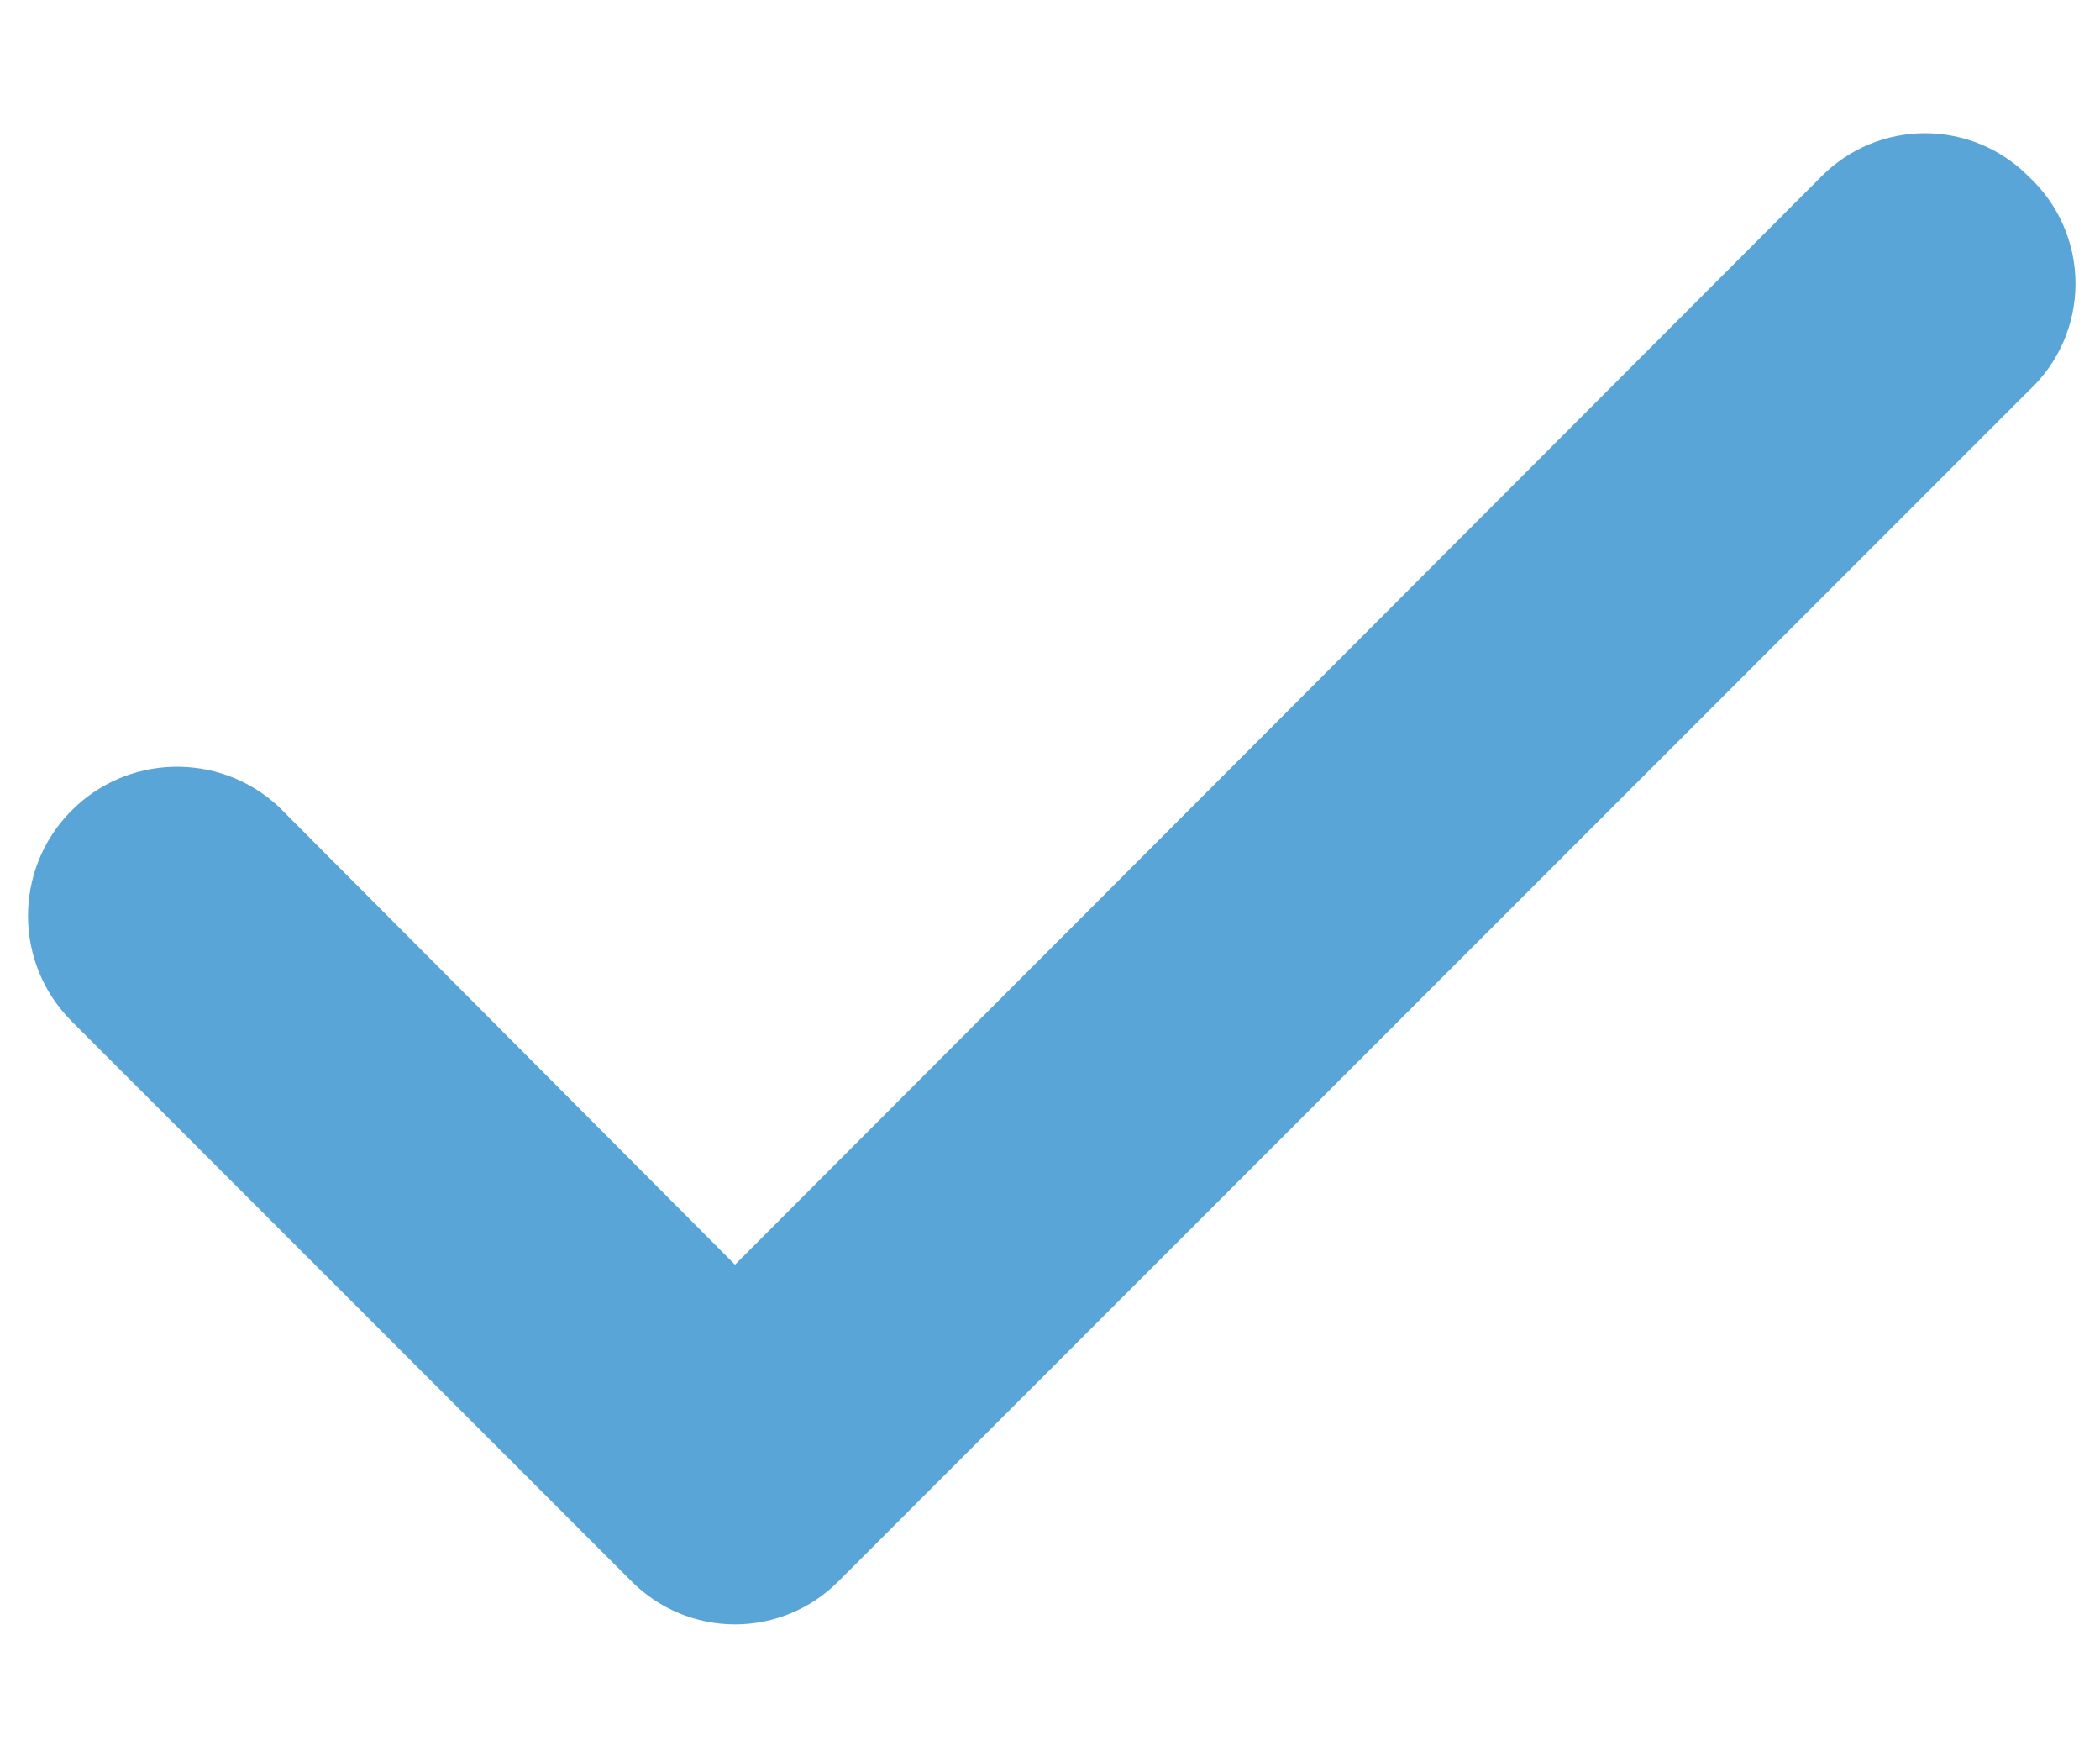
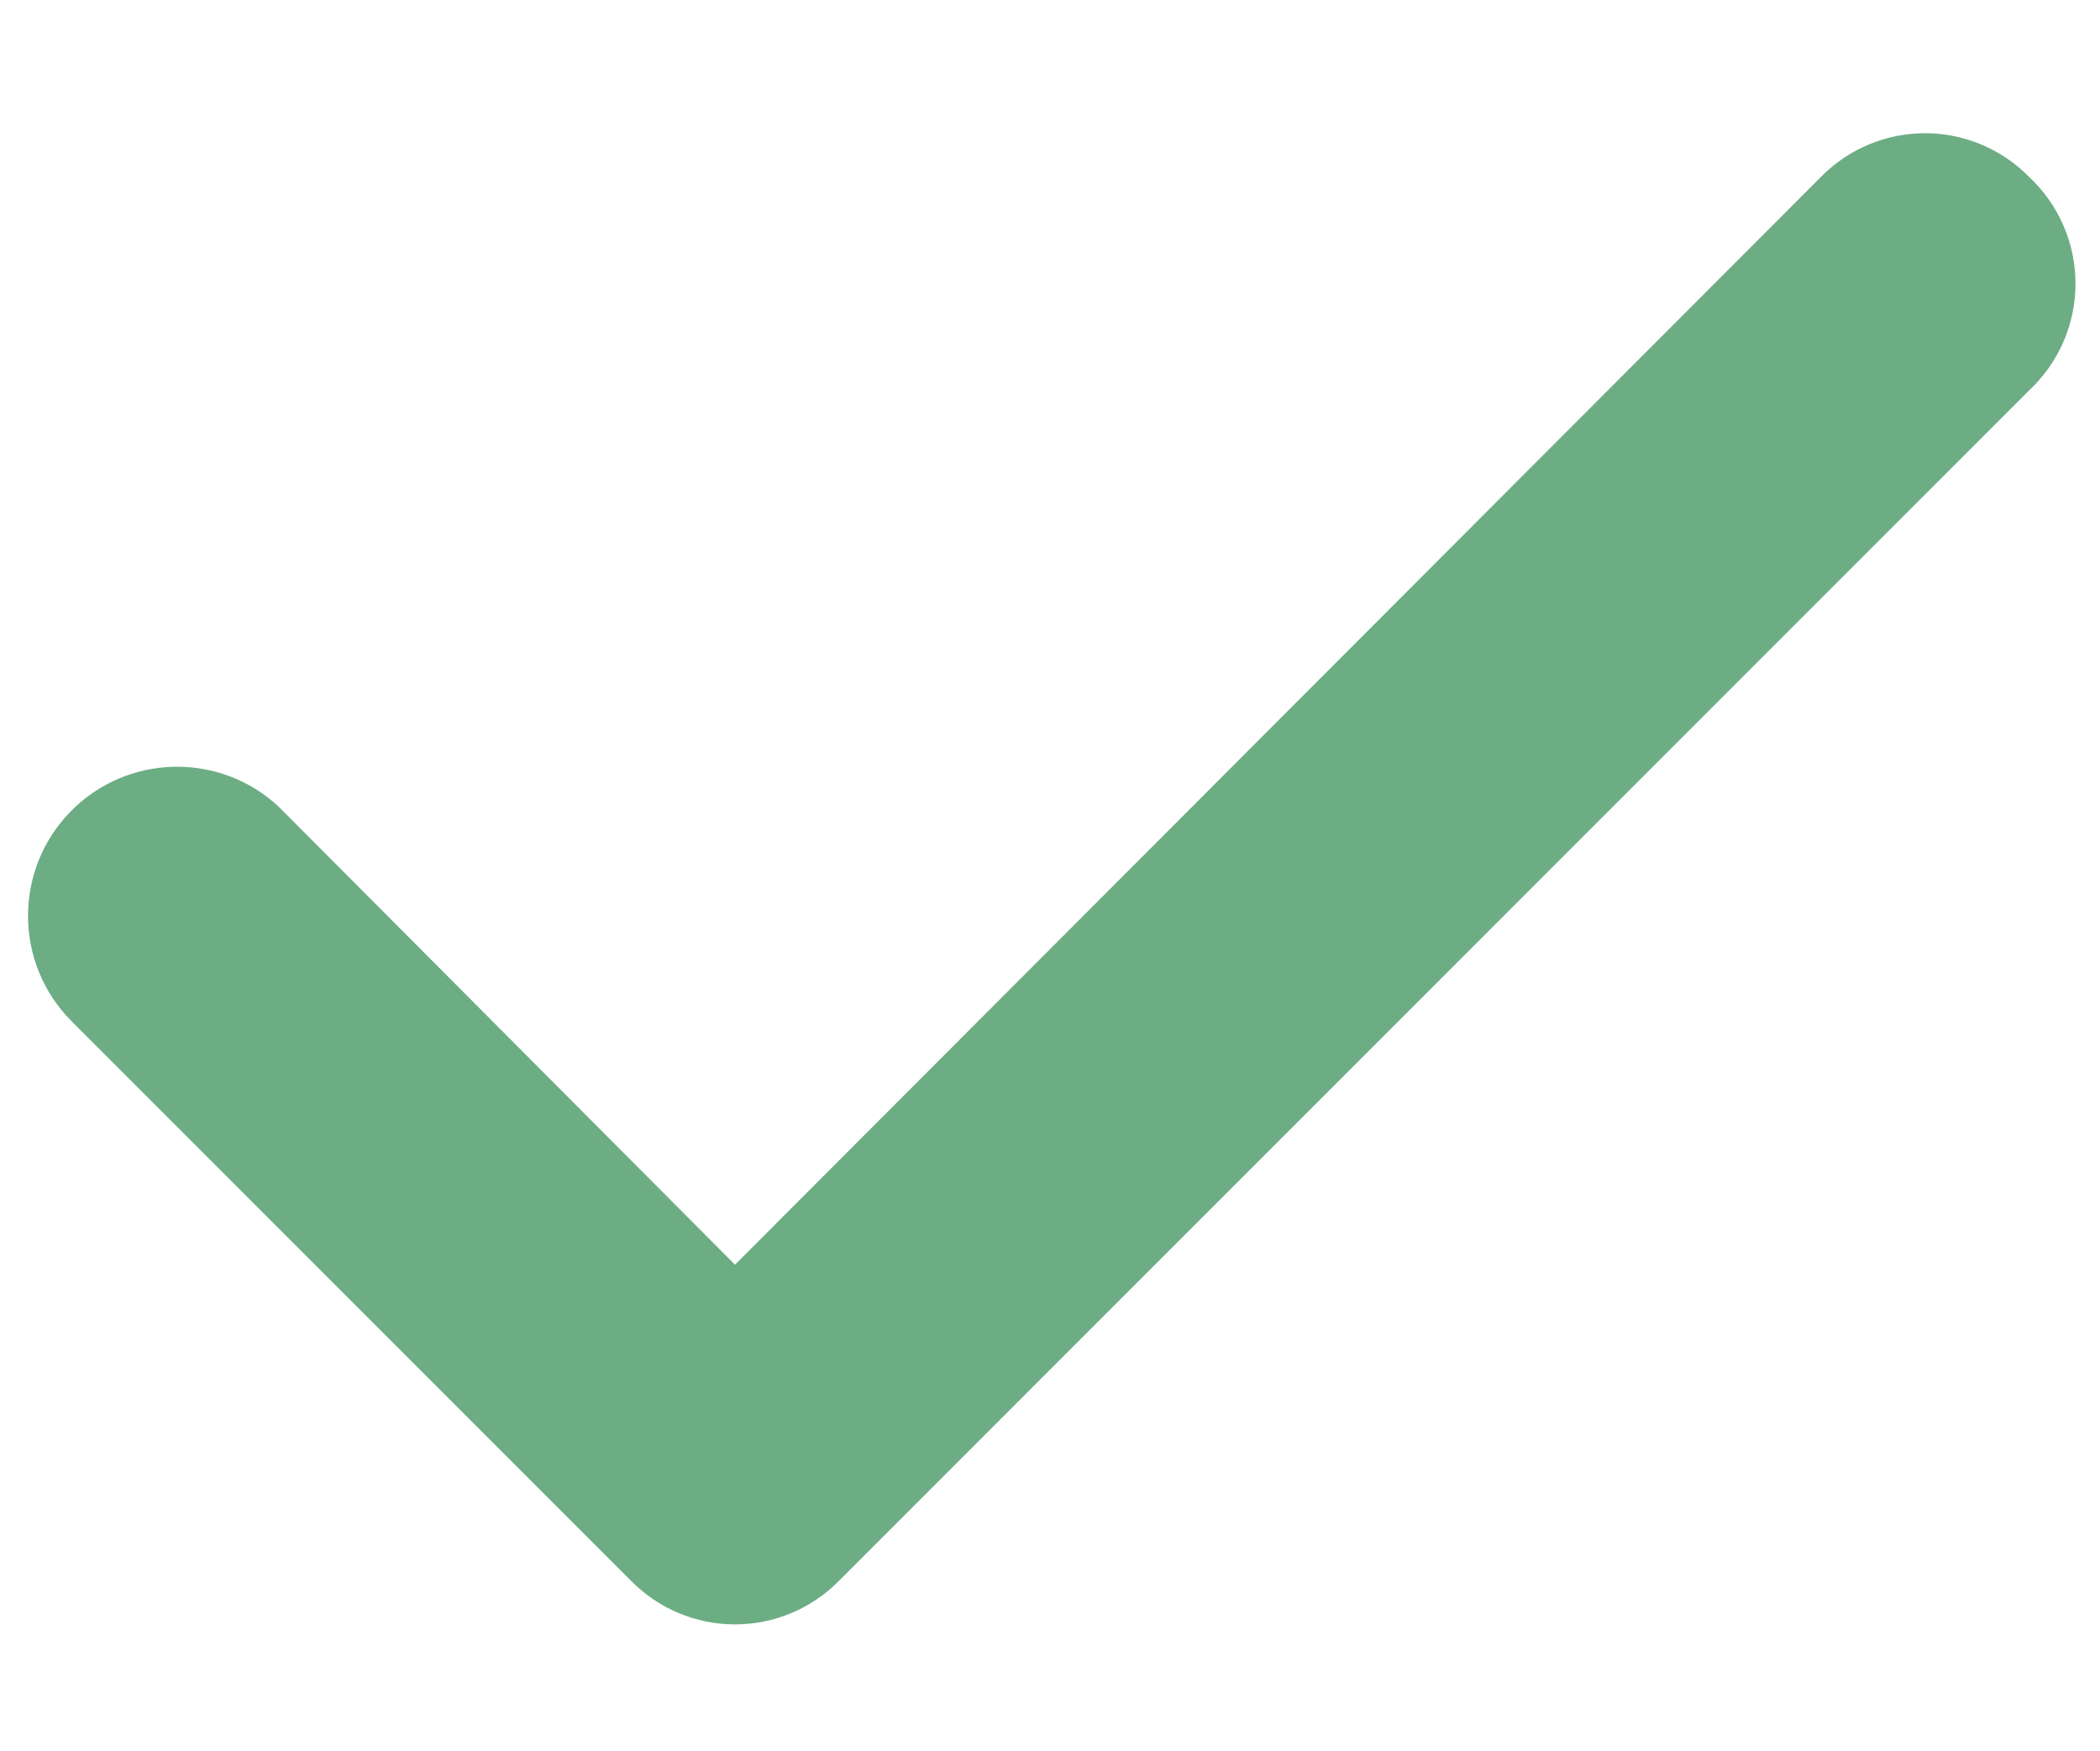
<svg xmlns="http://www.w3.org/2000/svg" width="12" height="10" fill="none">
-   <path d="M11.592 1.008a.833.833 0 00-1.184 0L4.2 7.225 1.592 4.608A.852.852 0 00.408 5.833l3.2 3.2a.833.833 0 001.184 0l6.8-6.8a.834.834 0 000-1.225z" fill="#5aa5d8" />
+   <path d="M11.592 1.008a.833.833 0 00-1.184 0L4.2 7.225 1.592 4.608A.852.852 0 00.408 5.833l3.2 3.2a.833.833 0 001.184 0l6.8-6.8a.834.834 0 000-1.225z" fill="#6cad84" />
</svg>
